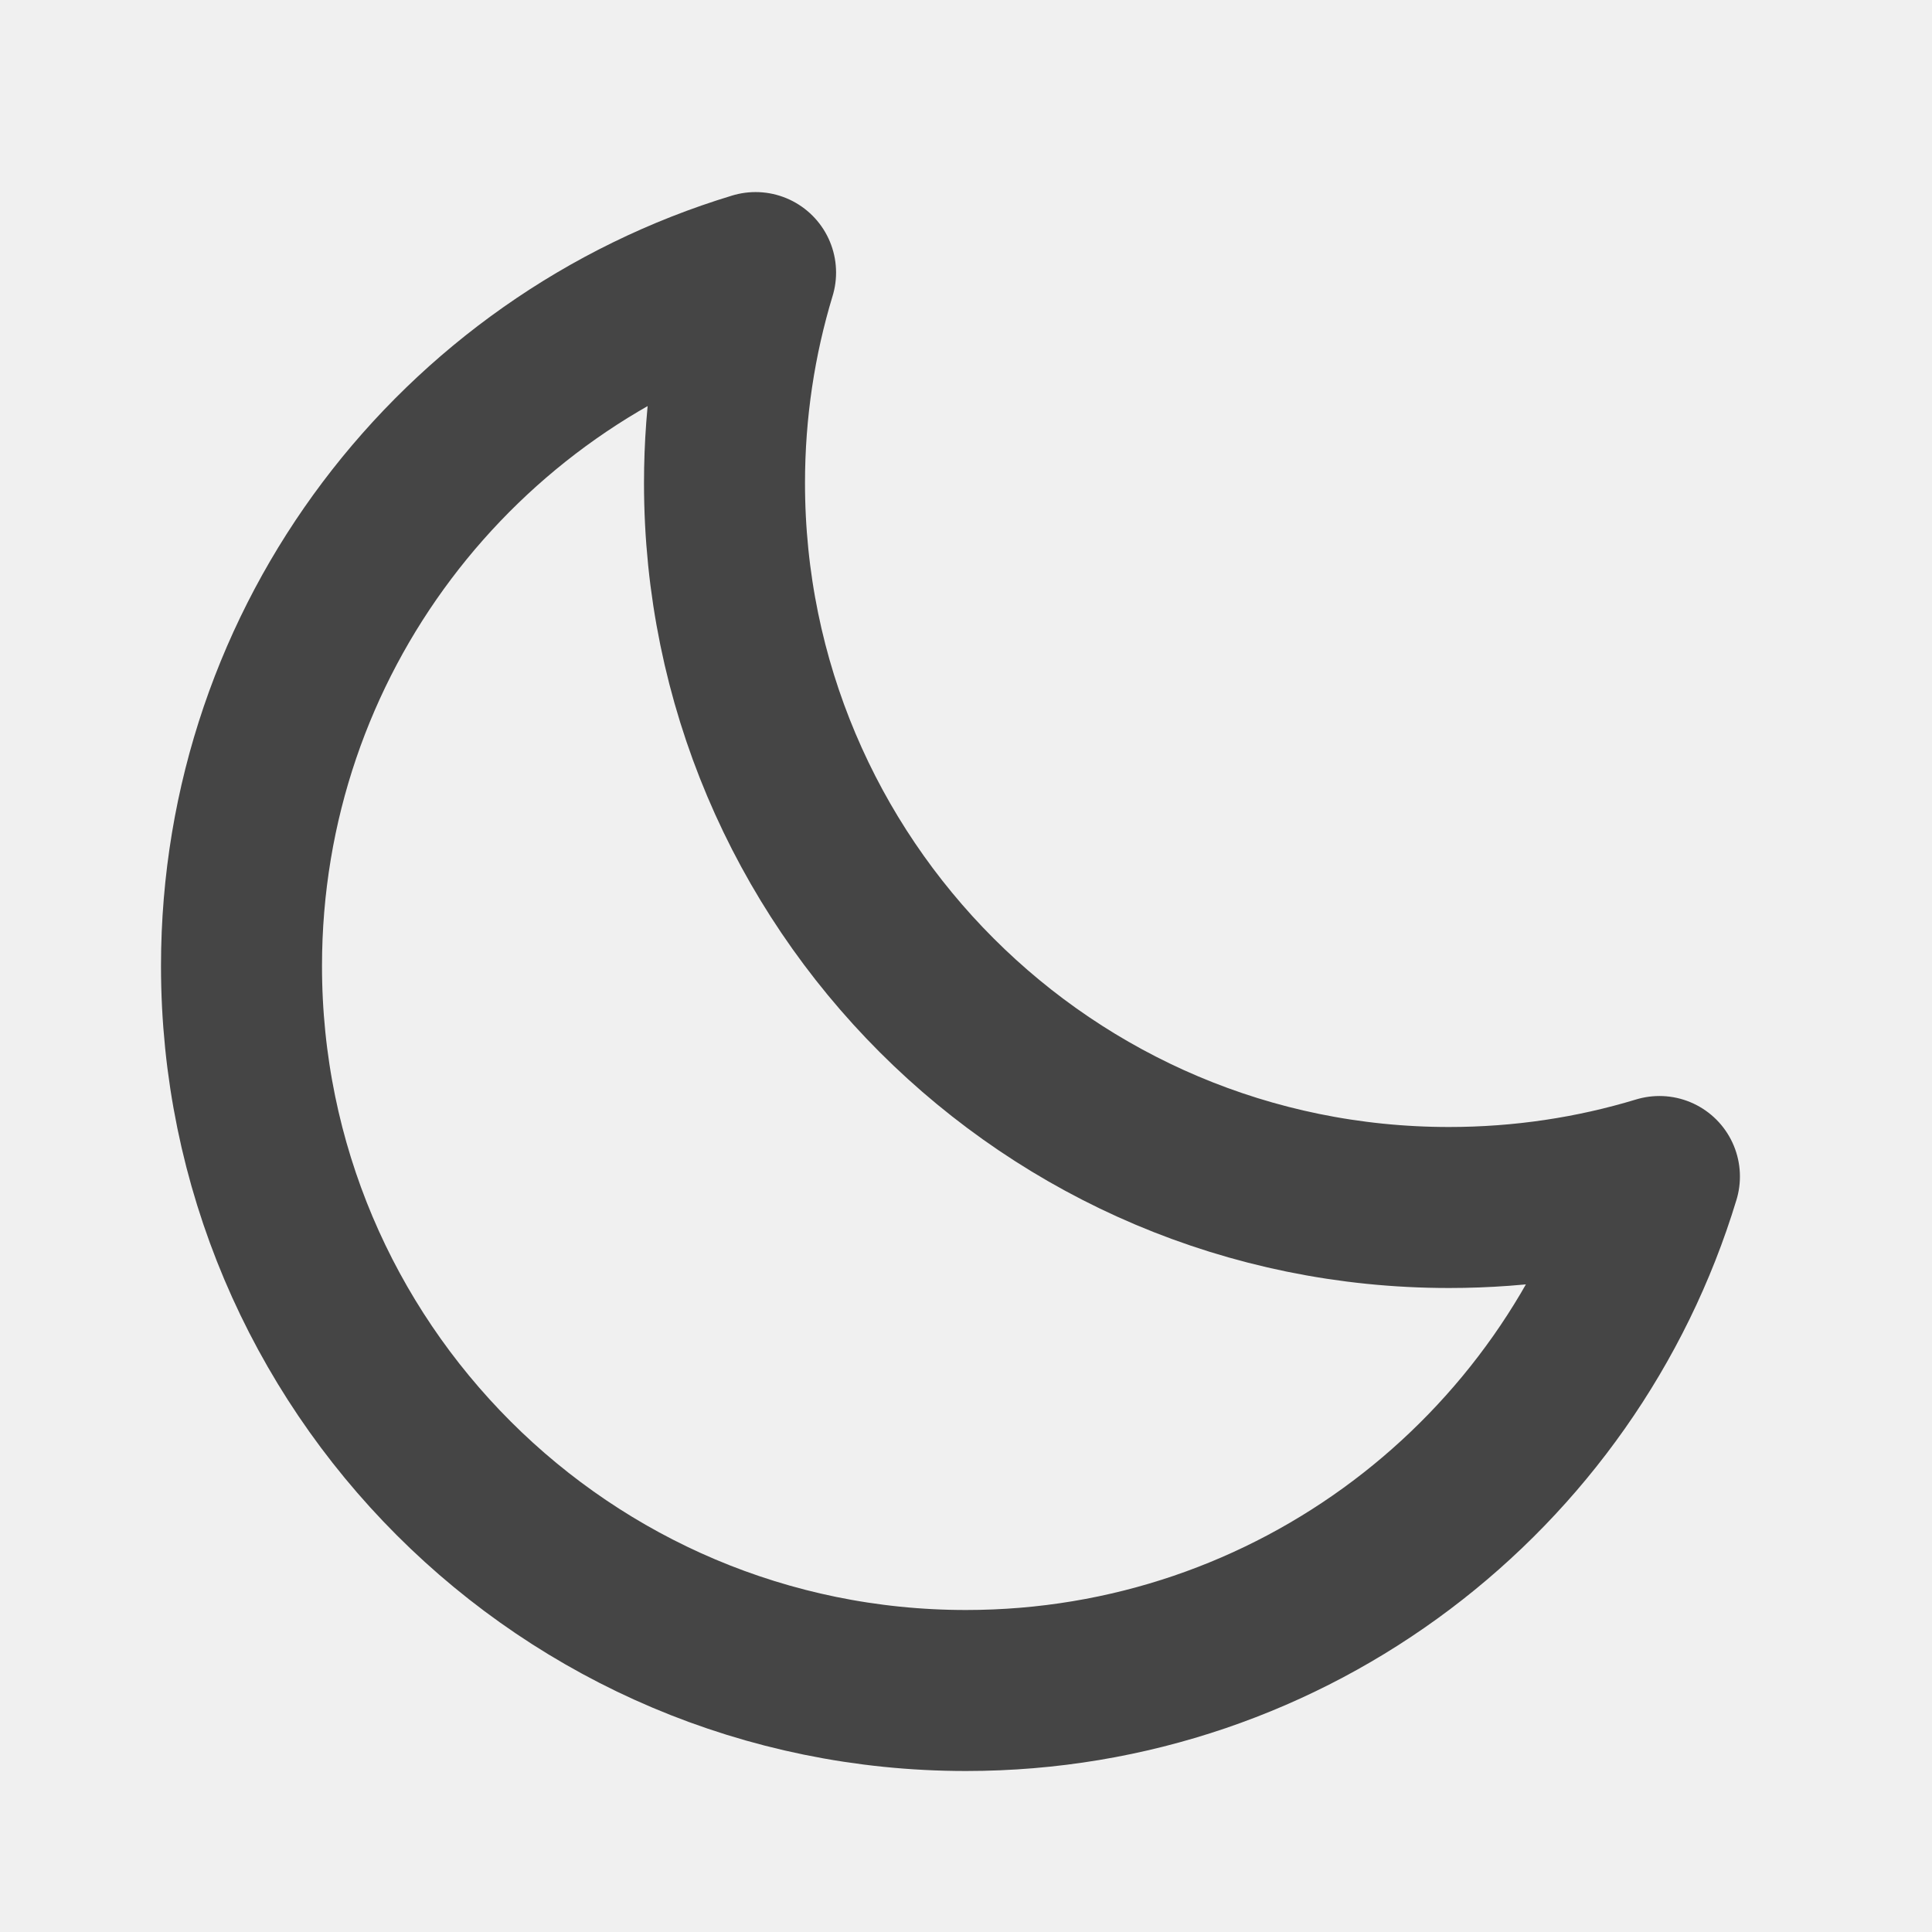
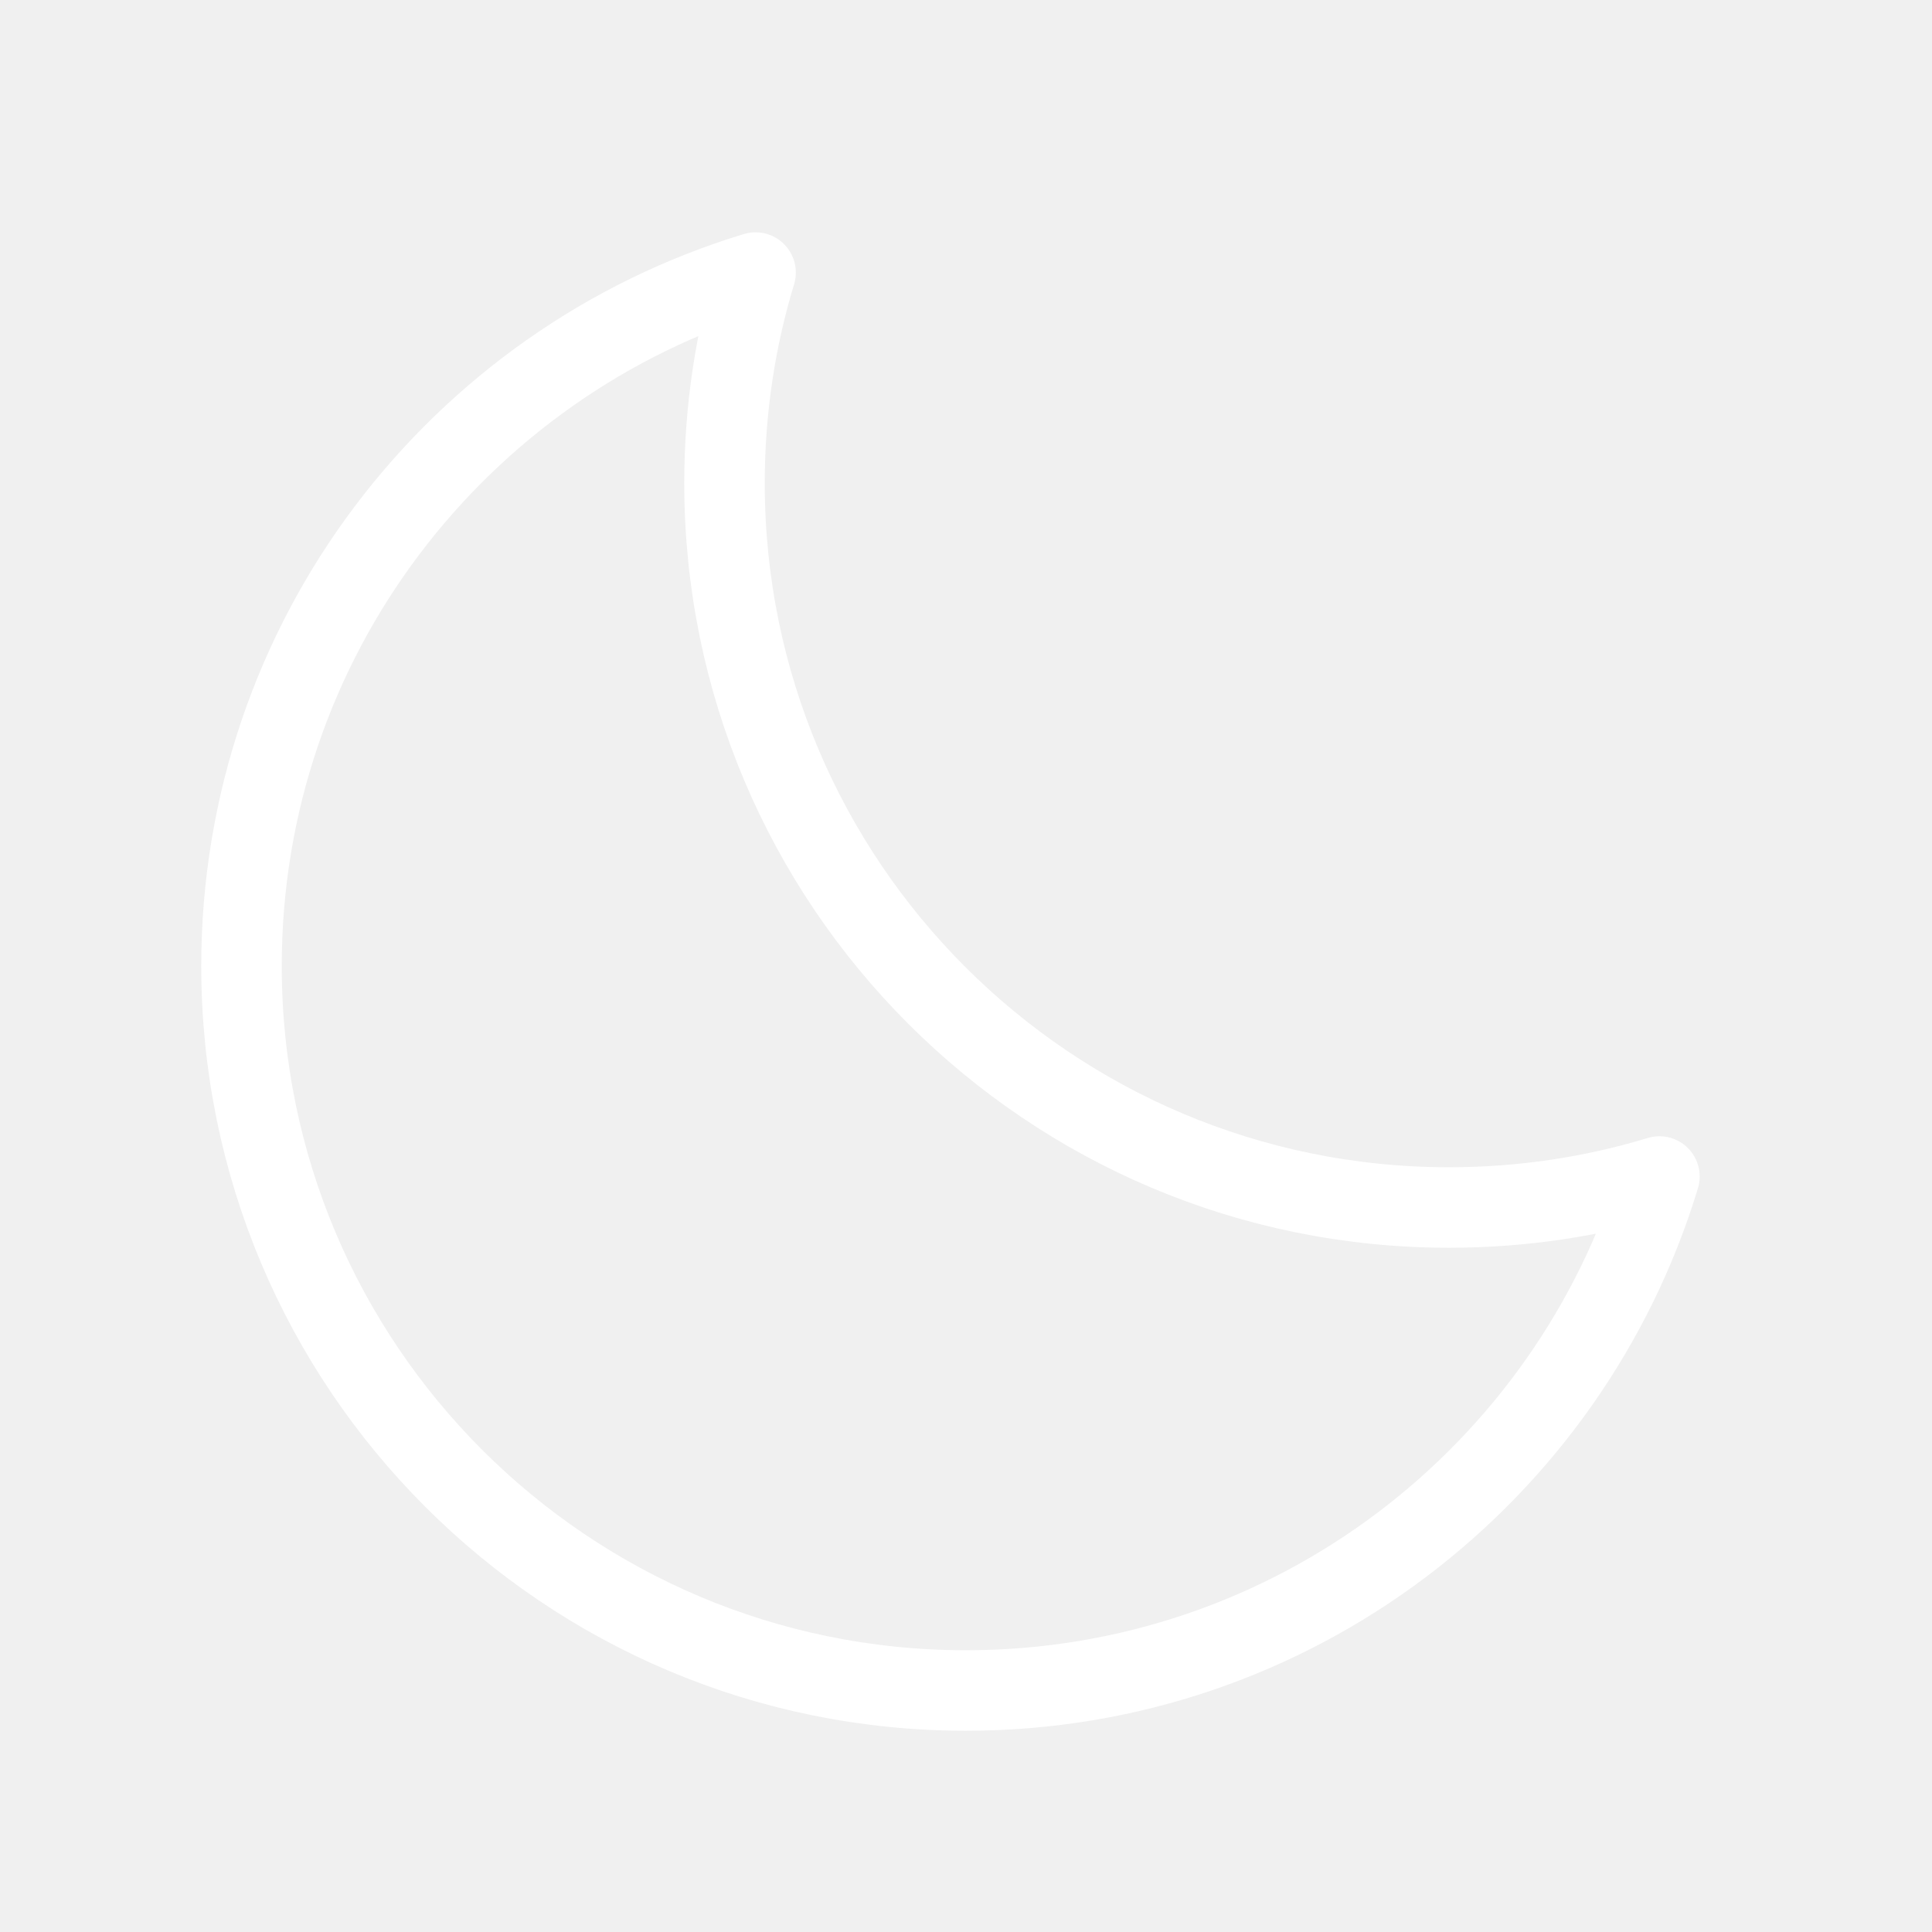
<svg xmlns="http://www.w3.org/2000/svg" width="24" height="24" viewBox="0 0 24 24" fill="none">
-   <path d="M9 6C9 10.971 13.029 15 18 15C18.909 15 19.787 14.866 20.614 14.615C19.494 18.31 16.061 21 12 21C7.029 21 3 16.971 3 12C3 7.939 5.69 4.506 9.386 3.386C9.135 4.213 9 5.091 9 6Z" stroke="#454545" stroke-width="2" stroke-linecap="round" stroke-linejoin="round" />
+   <path d="M9 6C9 10.971 13.029 15 18 15C18.909 15 19.787 14.866 20.614 14.615C19.494 18.31 16.061 21 12 21C7.029 21 3 16.971 3 12C3 7.939 5.69 4.506 9.386 3.386C9.135 4.213 9 5.091 9 6Z" stroke="white" stroke-width="1" stroke-linecap="round" stroke-linejoin="round" />
</svg>
